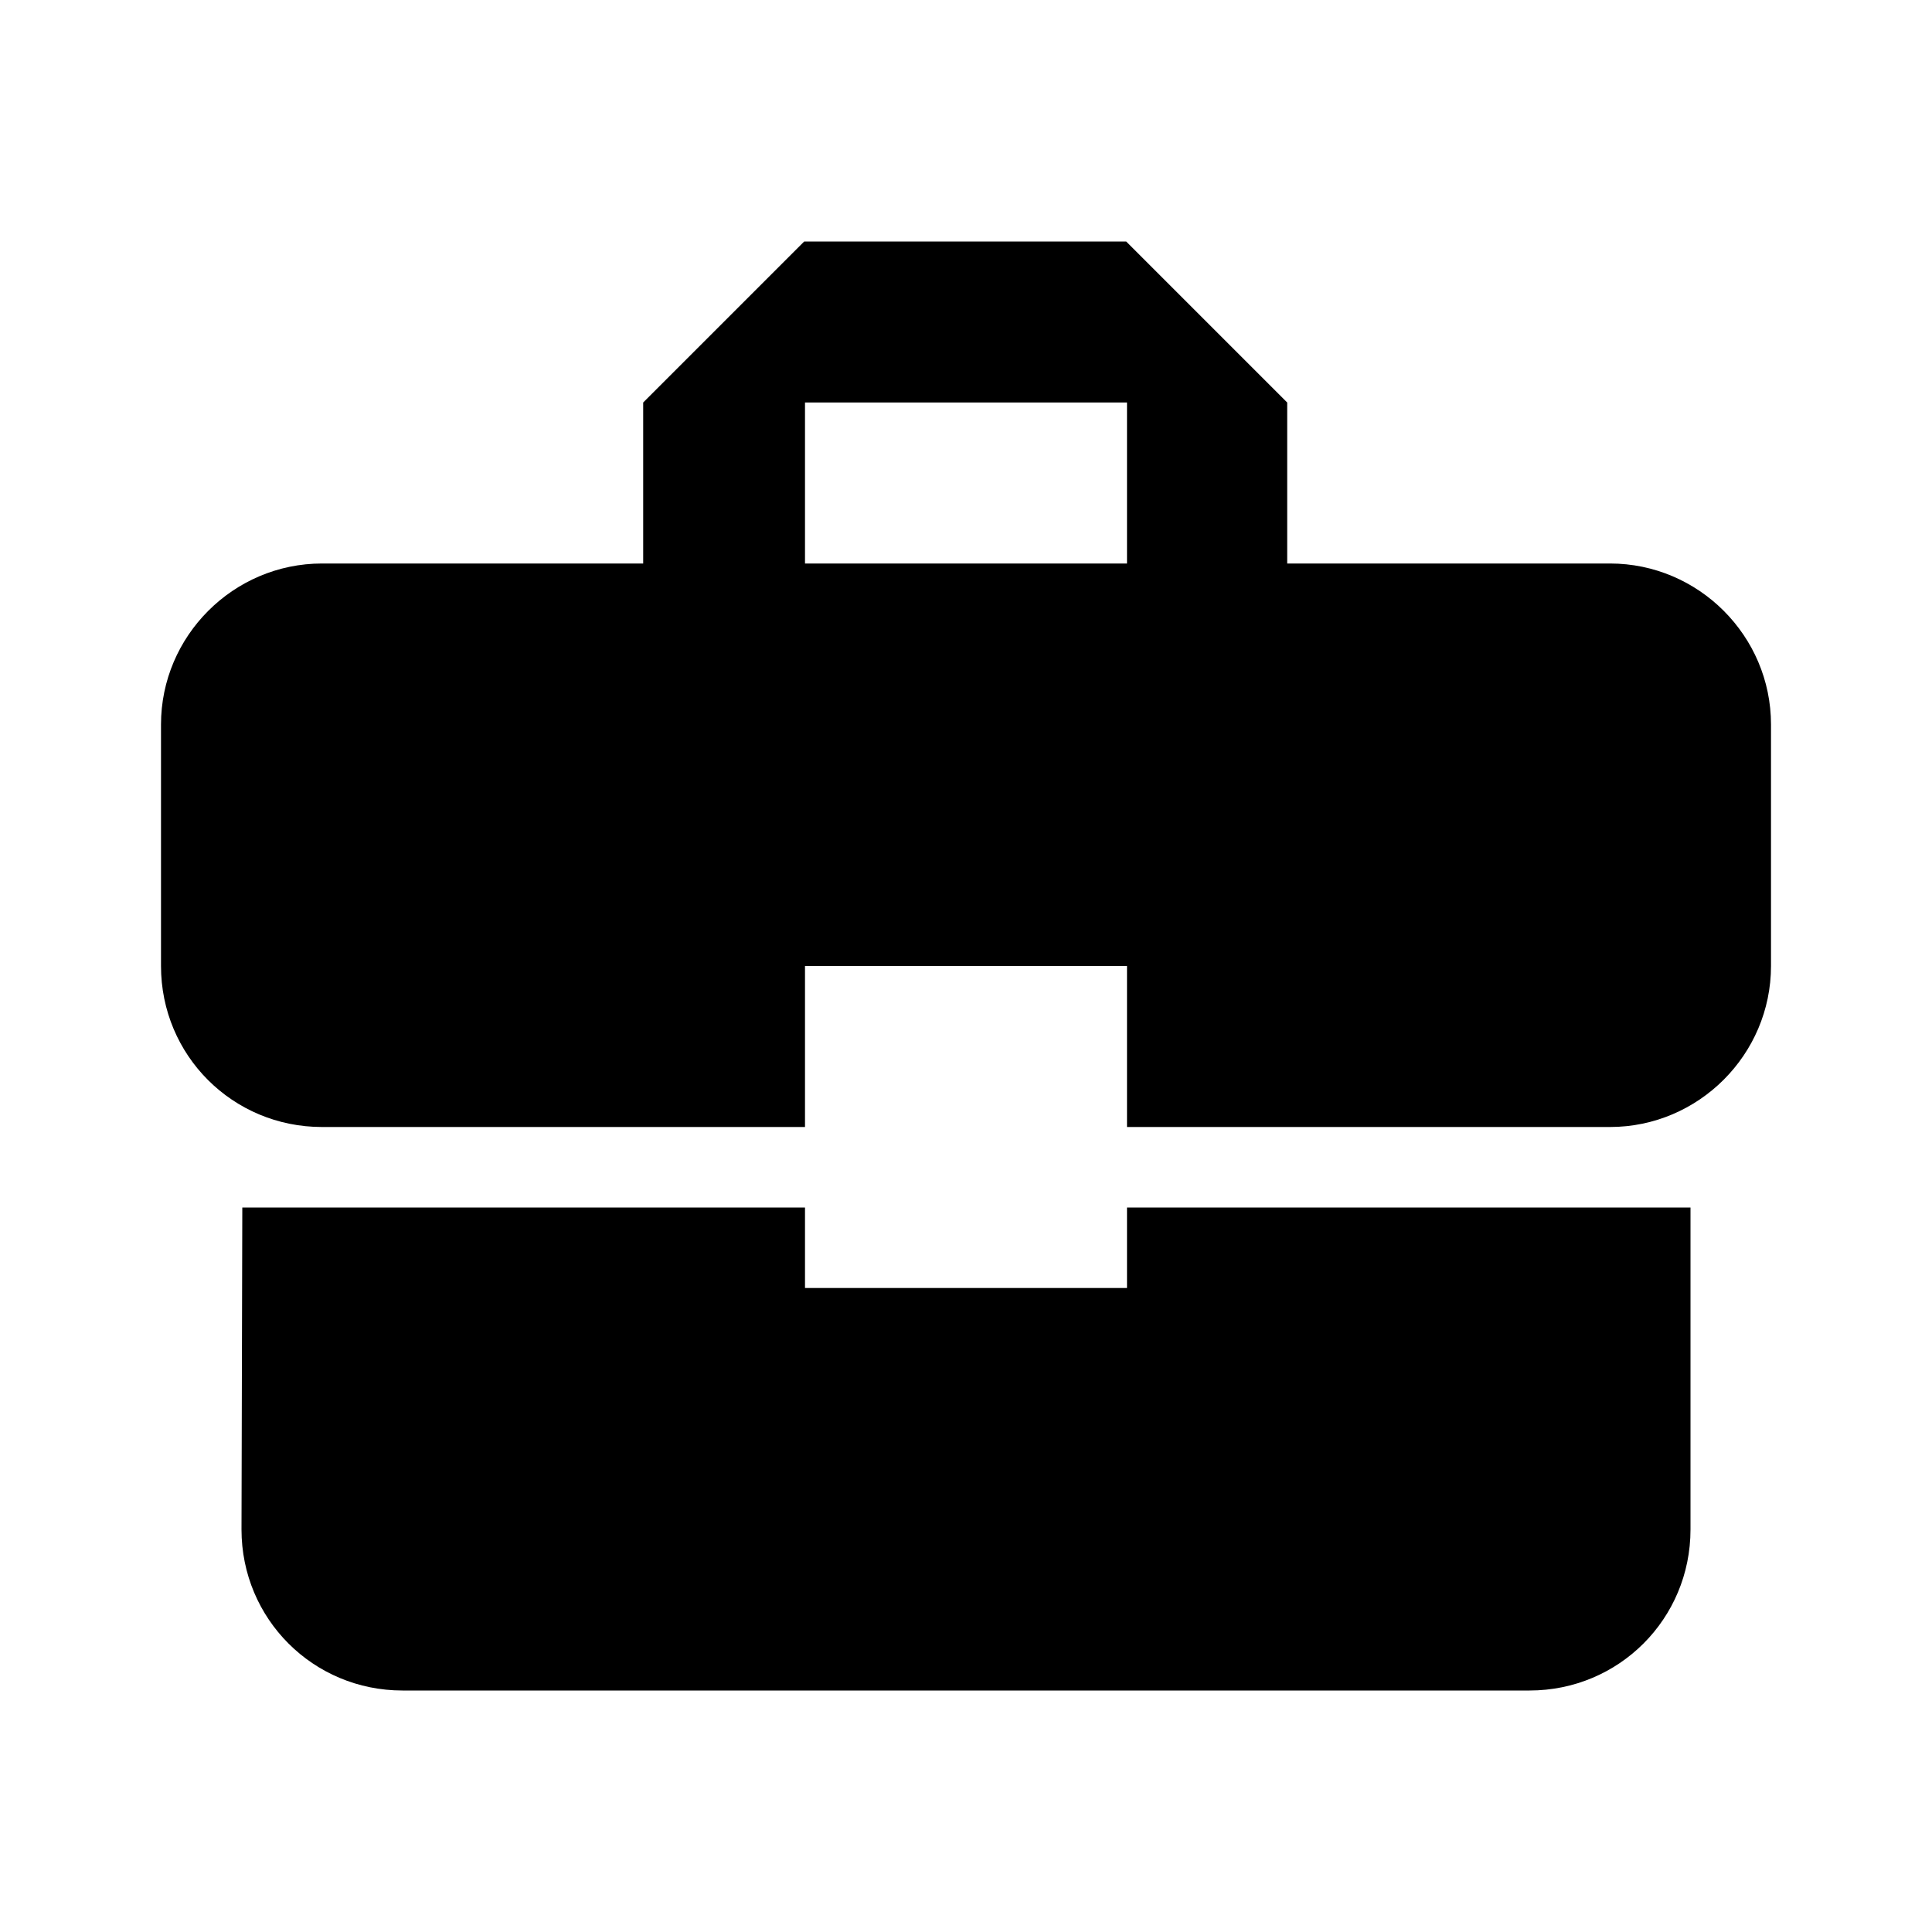
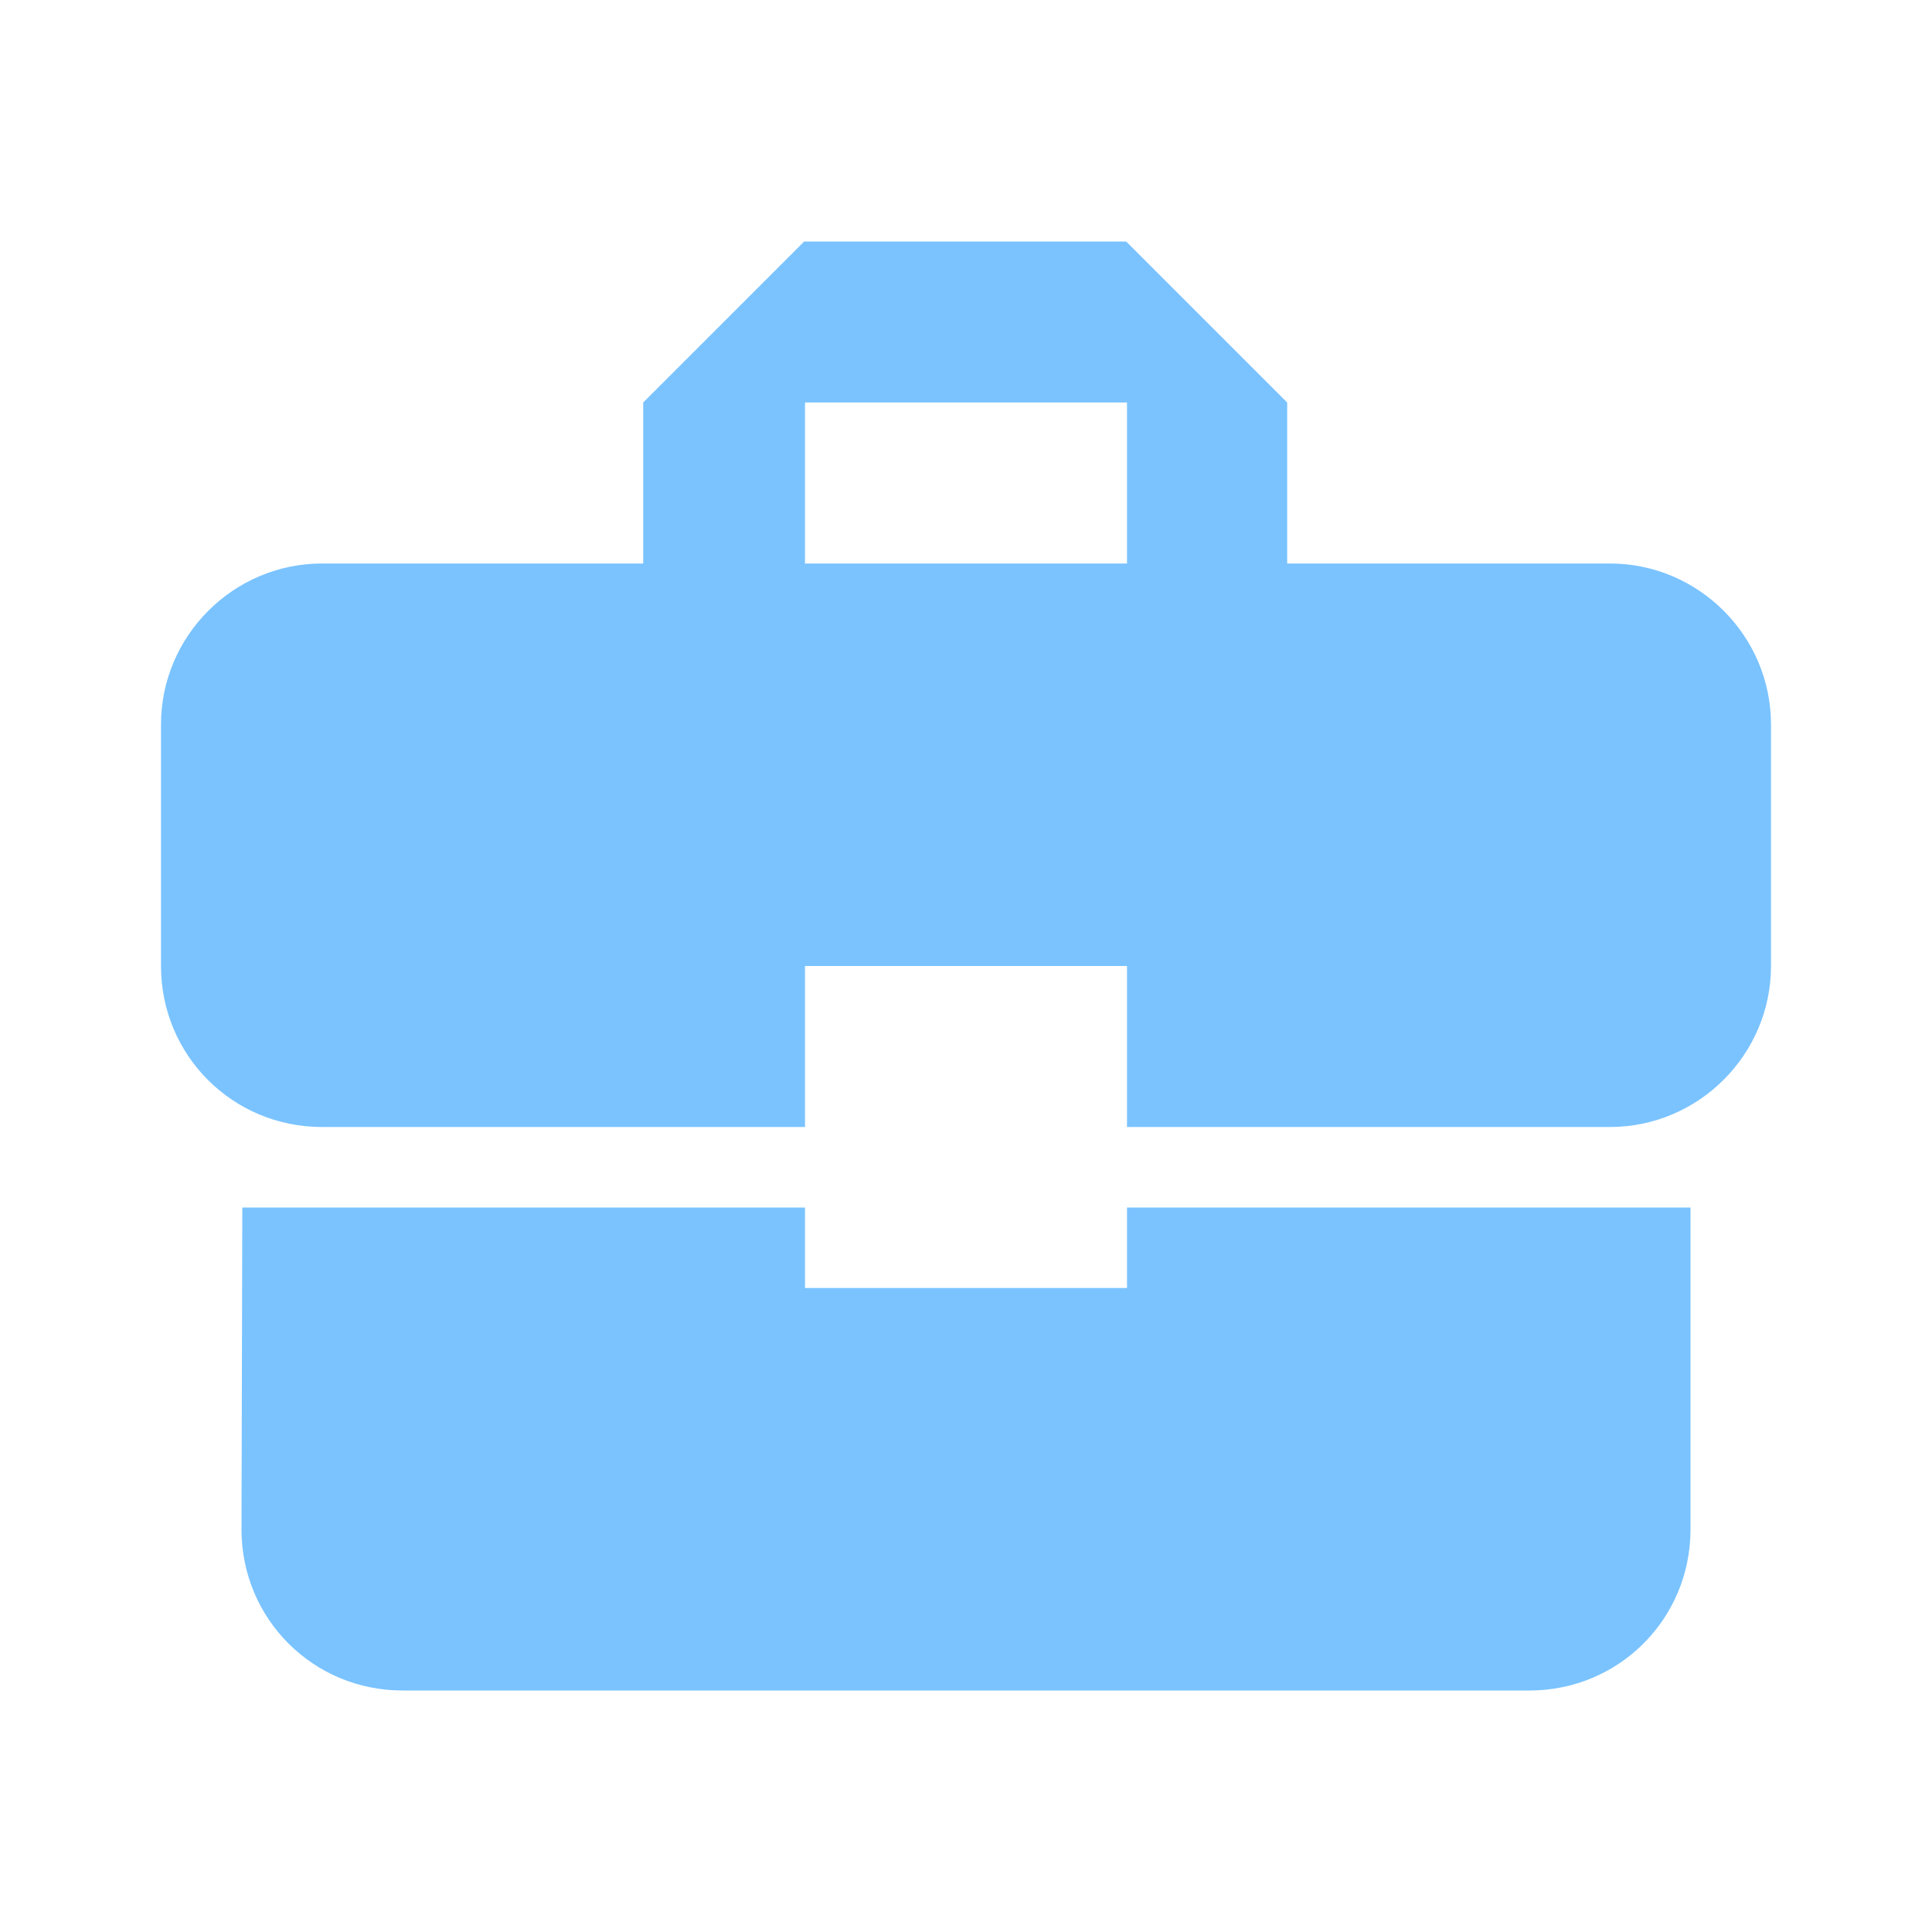
- <svg xmlns="http://www.w3.org/2000/svg" stroke="currentColor" fill="currentColor" stroke-width="0" viewBox="0 0 24 24" height="200px" width="200px">
+ <svg xmlns="http://www.w3.org/2000/svg" stroke="currentColor" fill="#7ac3ff" stroke-width="0" viewBox="0 0 24 24">
  <path fill="none" d="M0 0h24v24H0zm10 5h4v2h-4zm0 0h4v2h-4z" />
  <path d="M10 16v-1H3.01L3 19c0 1.11.89 2 2 2h14c1.11 0 2-.89 2-2v-4h-7v1h-4zm10-9h-4.01V5l-2-2h-4l-2 2v2H4c-1.1 0-2 .9-2 2v3c0 1.11.89 2 2 2h6v-2h4v2h6c1.1 0 2-.9 2-2V9c0-1.1-.9-2-2-2zm-6 0h-4V5h4v2z" />
</svg>
